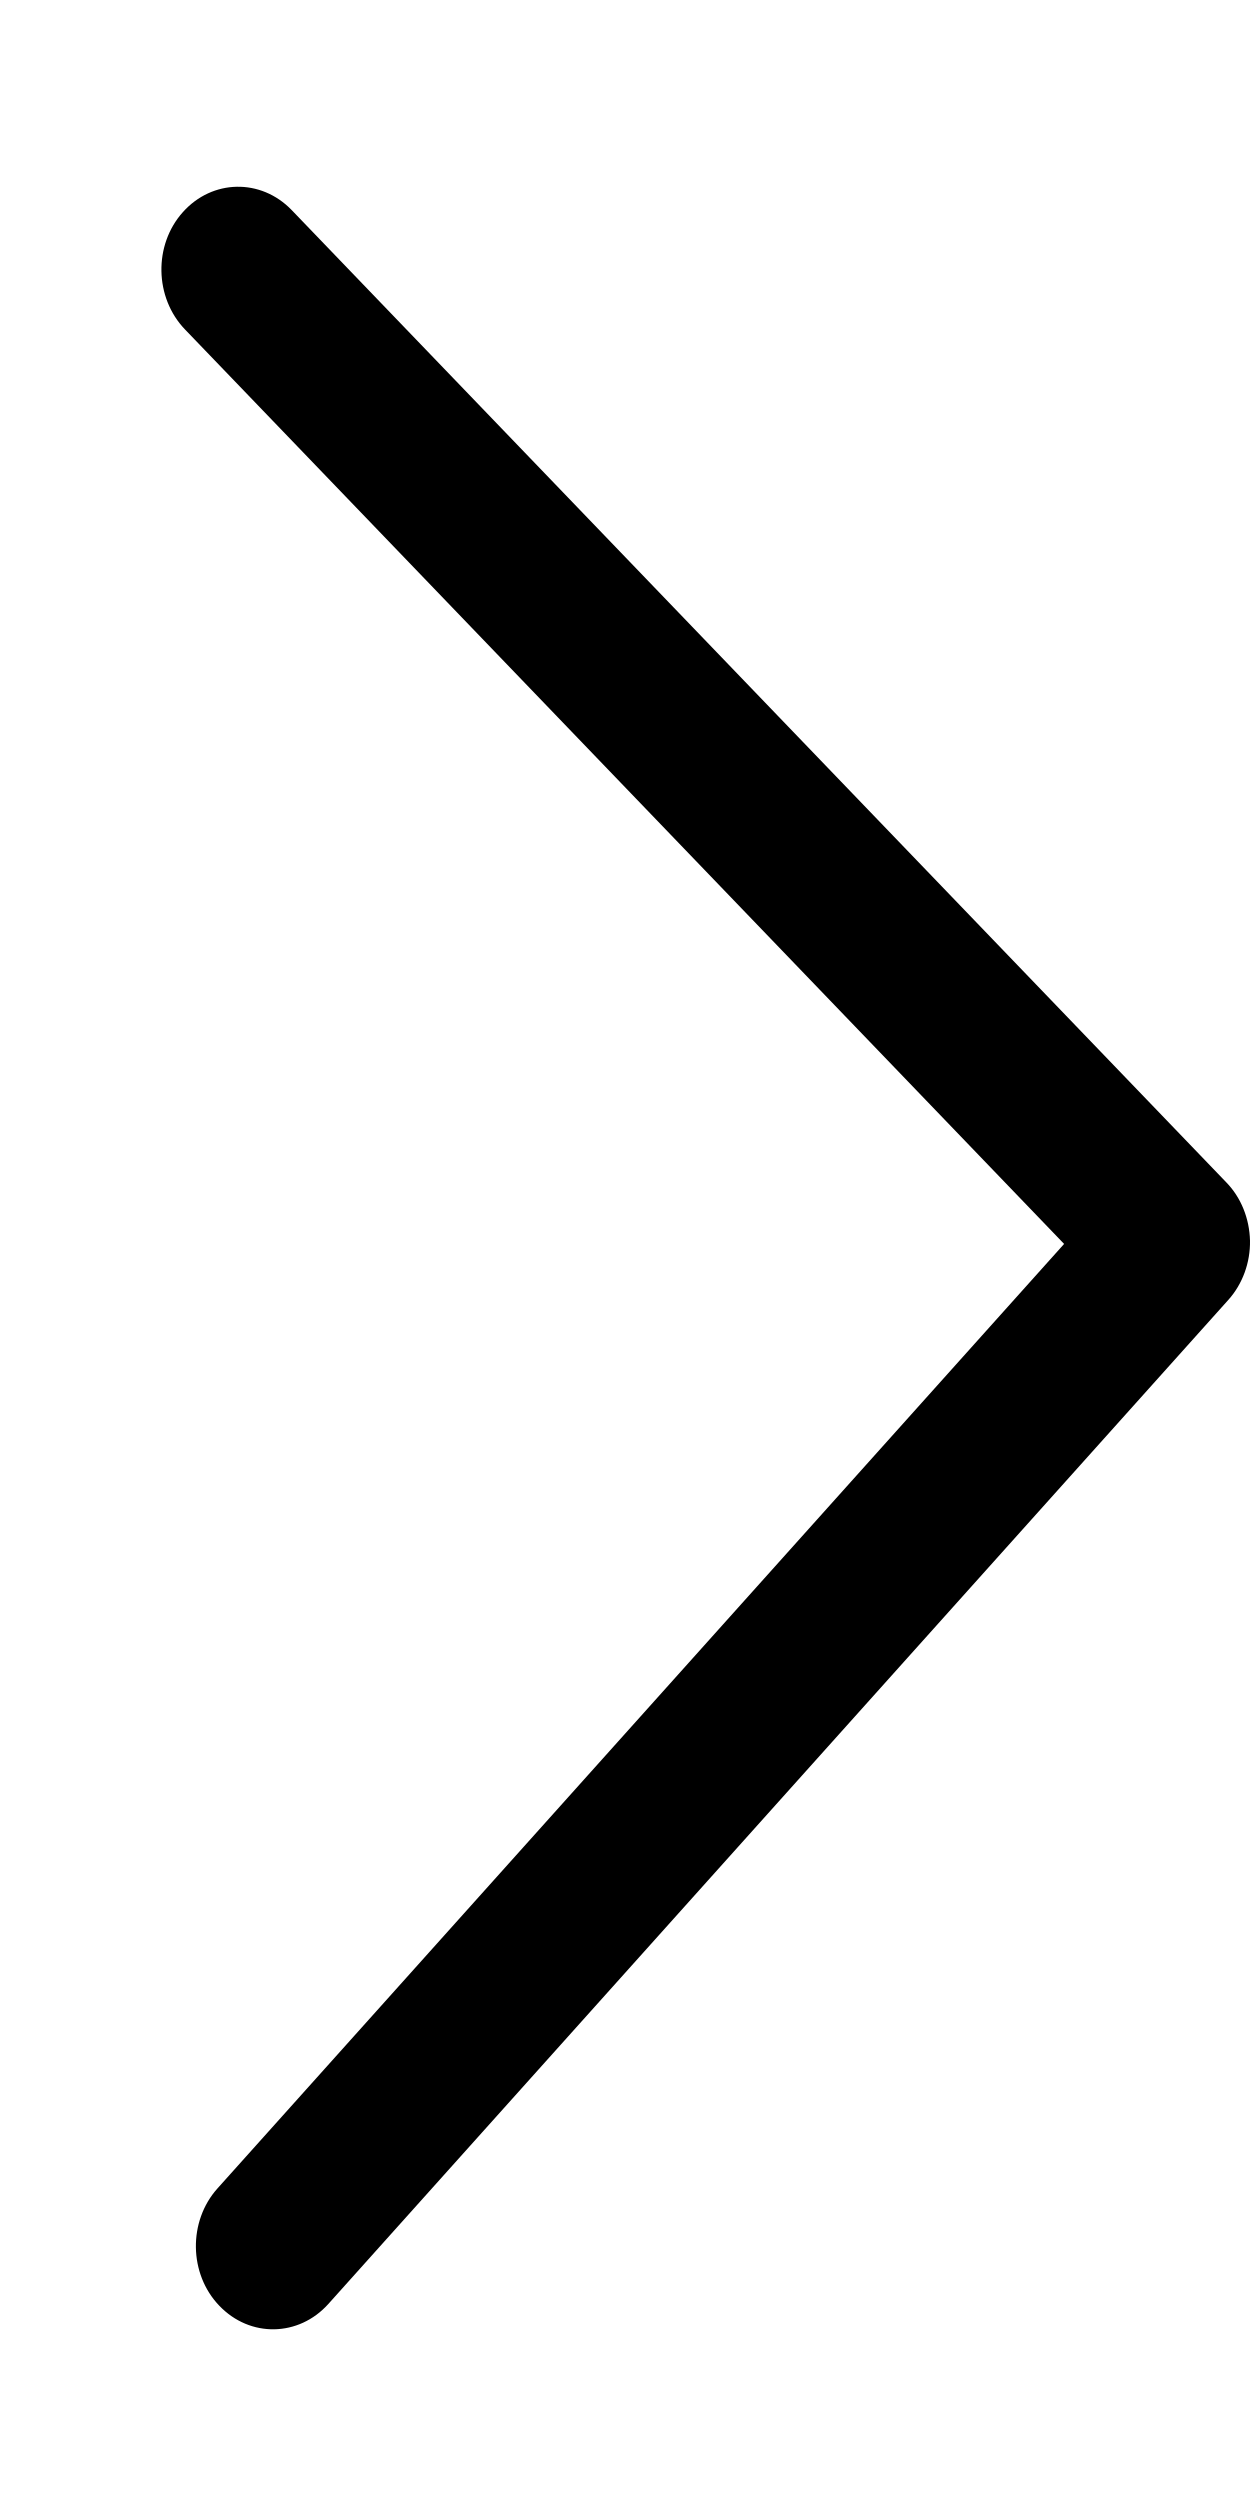
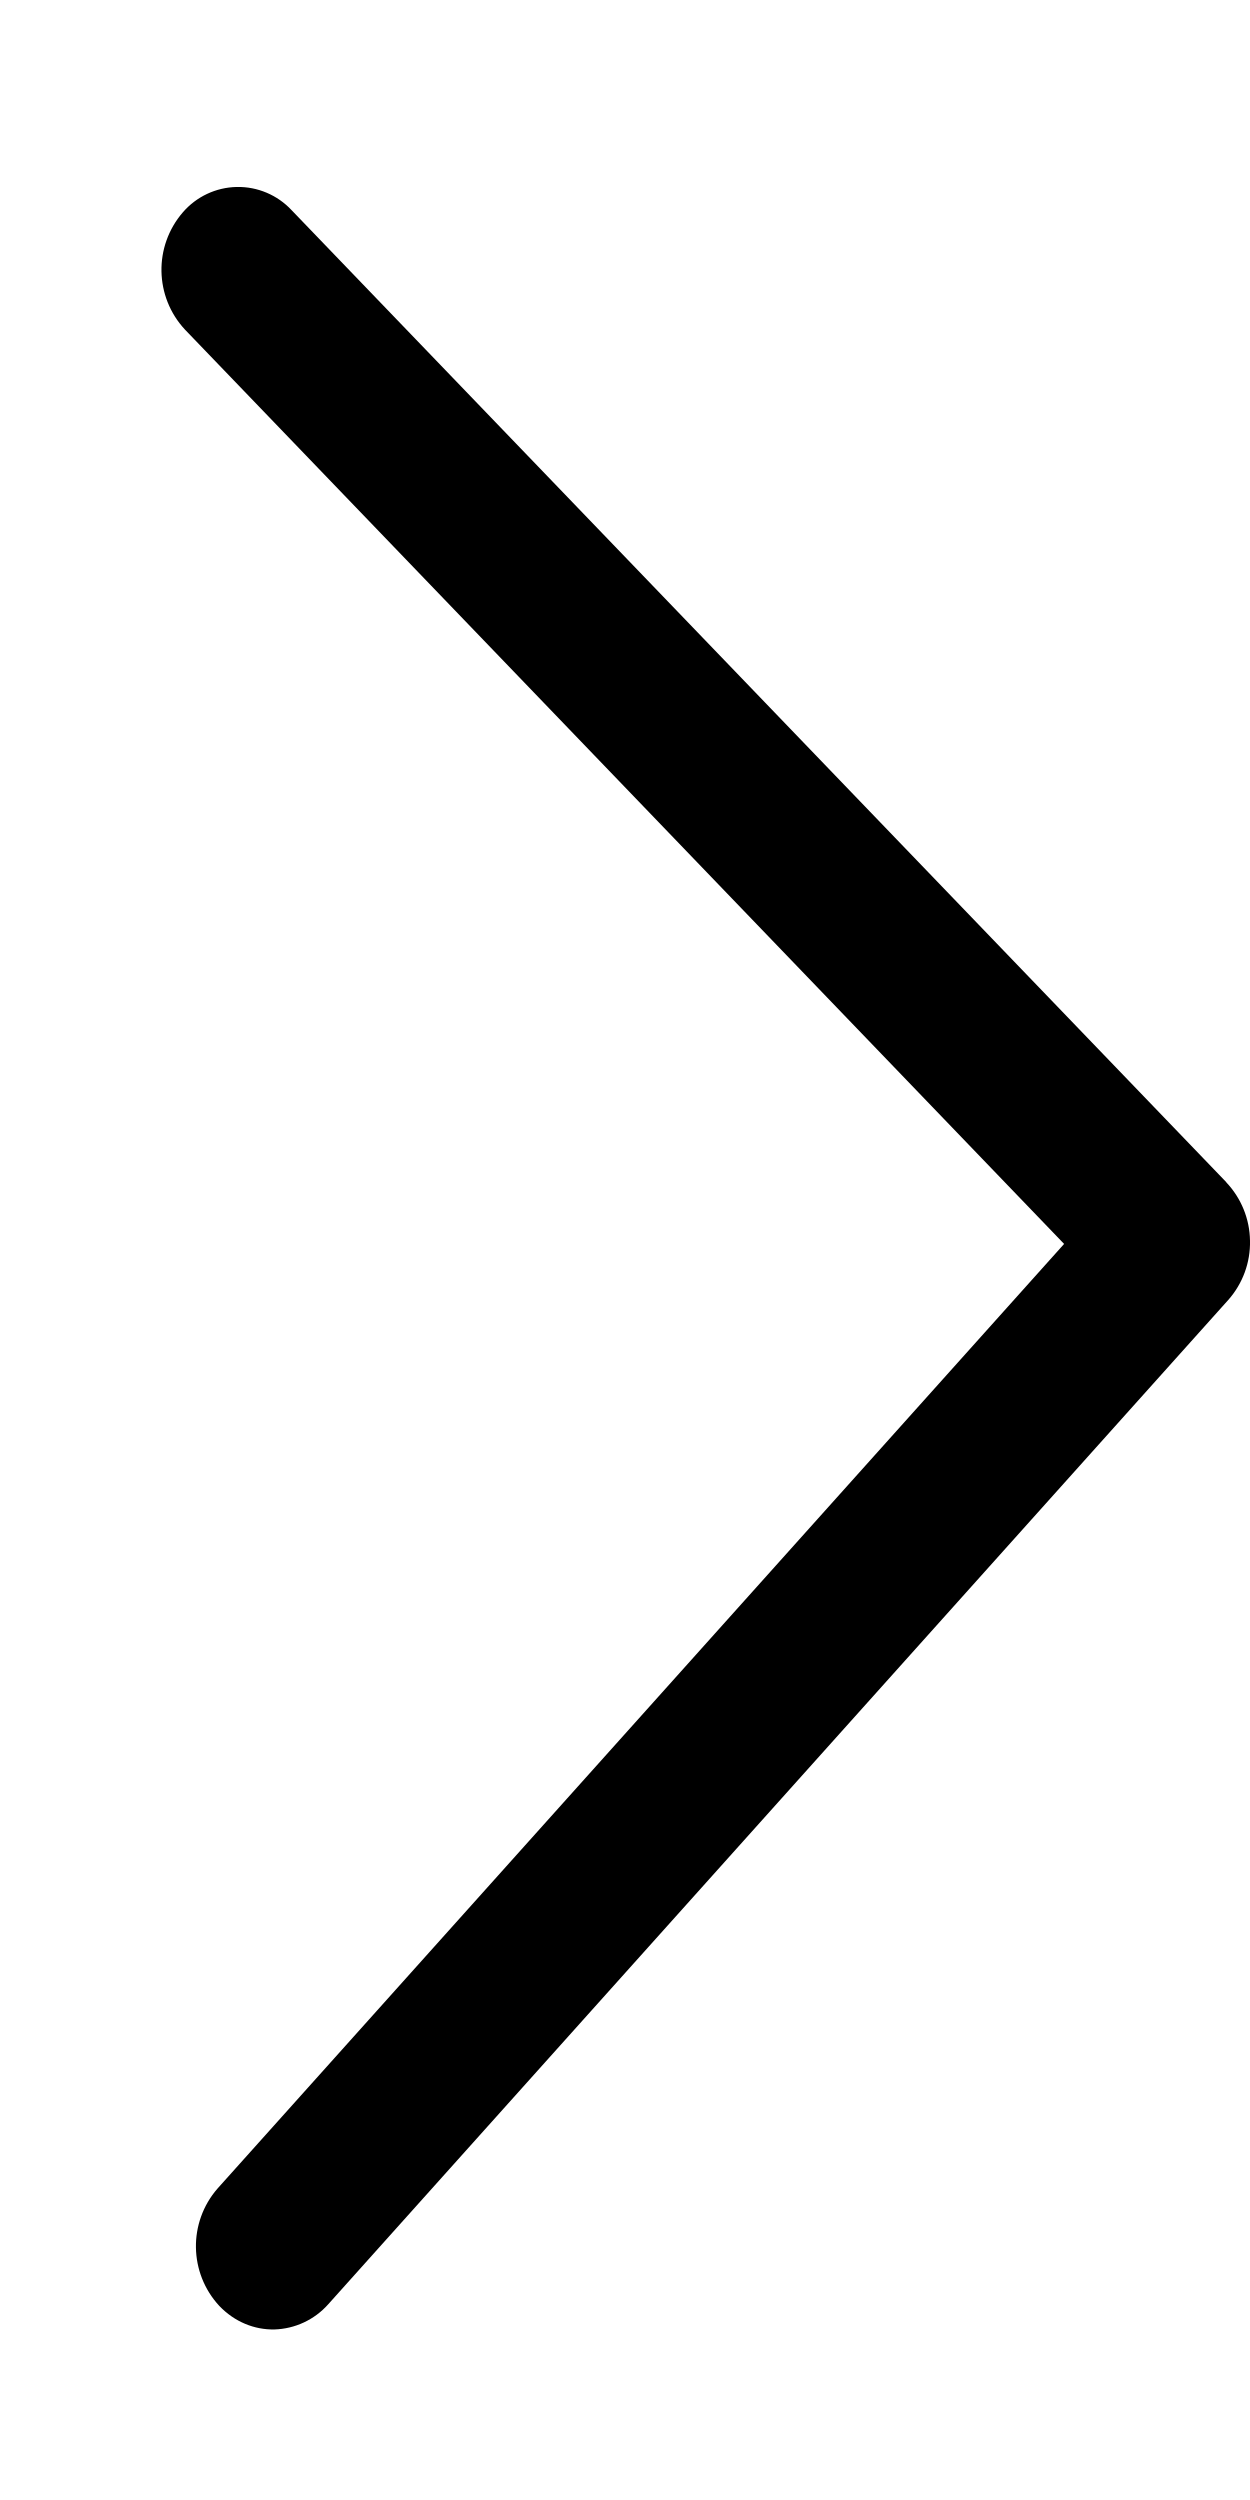
- <svg xmlns="http://www.w3.org/2000/svg" width="7" height="14" viewBox="0 0 7 14" fill="none">
-   <path d="M6.867 6.621L1.633 1.176C1.461 0.998 1.189 1.003 1.024 1.188C0.859 1.372 0.865 1.667 1.036 1.845L5.959 6.966L1.218 12.255C1.053 12.439 1.057 12.734 1.228 12.912C1.314 13.002 1.425 13.046 1.536 13.044C1.646 13.042 1.755 12.995 1.838 12.903L6.879 7.279C6.958 7.191 7.002 7.071 7 6.948C6.997 6.824 6.95 6.706 6.867 6.621Z" fill="black" />
+ <svg xmlns="http://www.w3.org/2000/svg" width="7" height="14" fill="none">
+   <path d="M6.867 6.62L1.633 1.177a.409.409 0 00-.609.012.492.492 0 00.012.657l4.923 5.12-4.741 5.29a.492.492 0 00.01.657c.086.09.197.134.308.132a.42.42 0 00.302-.141l5.04-5.624A.484.484 0 007 6.948a.485.485 0 00-.133-.327z" fill="#000" />
</svg>
